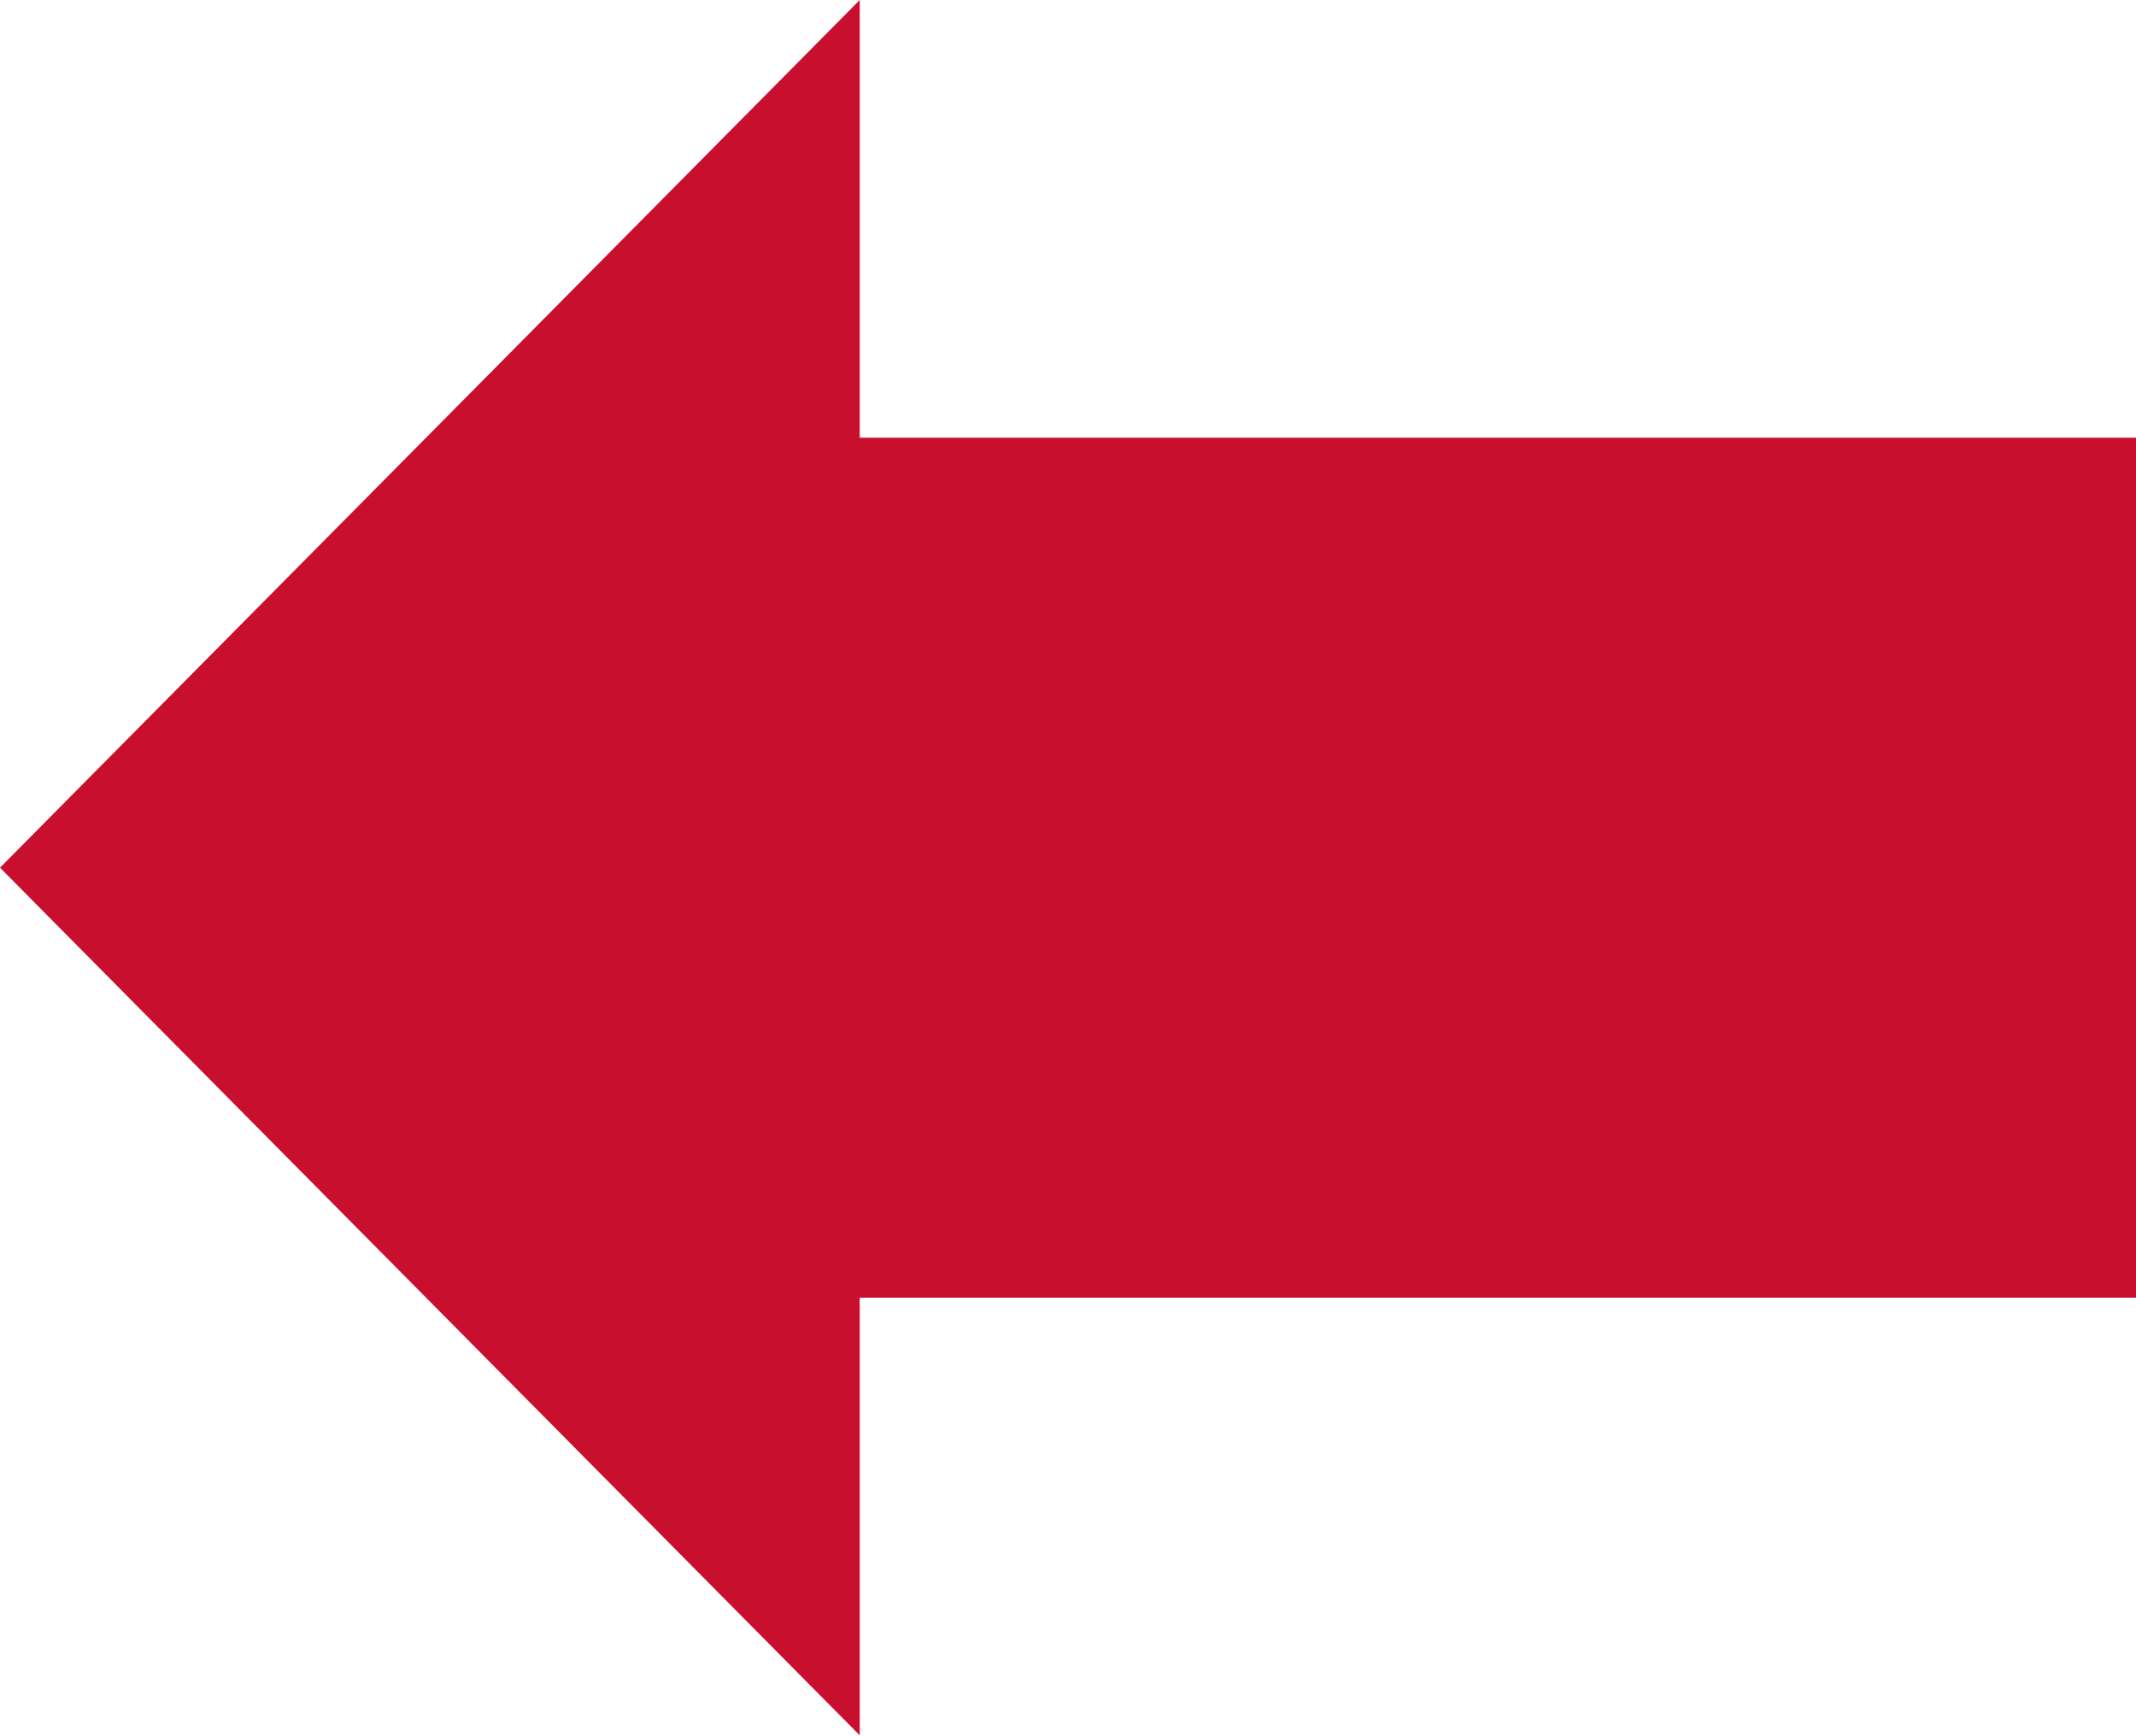
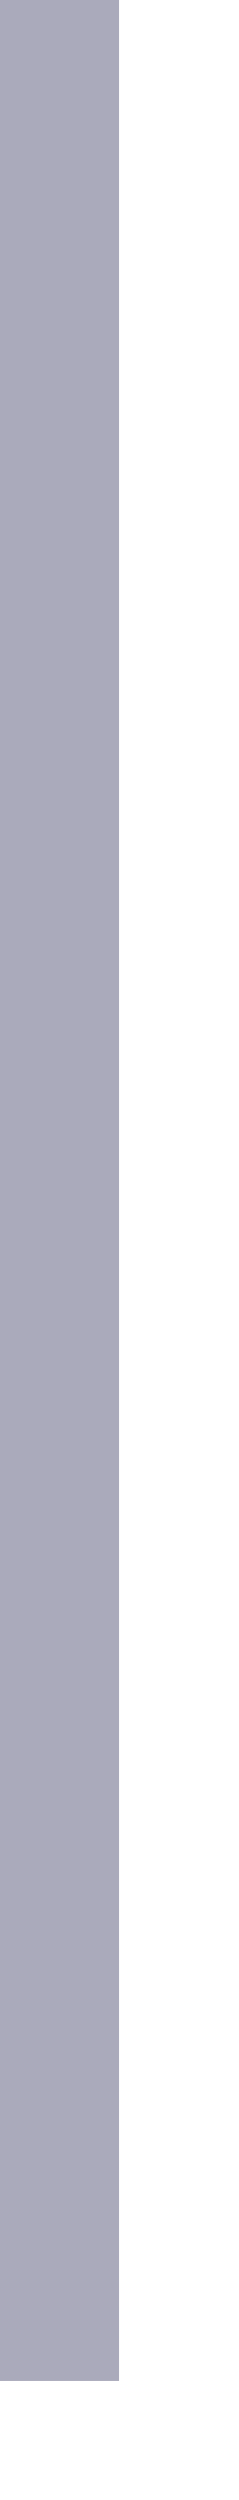
- <svg xmlns="http://www.w3.org/2000/svg" version="1.1" width="16px" height="13px">
-   <g transform="matrix(1 0 0 1 -431 -850 )">
-     <path d="M 437.44 863  L 431 856.5  L 437.44 850  L 437.44 853.279  L 447 853.279  L 447 859.721  L 437.44 859.721  L 437.44 863  Z " fill-rule="nonzero" fill="#c8102e" stroke="none" />
+ <svg xmlns="http://www.w3.org/2000/svg" version="1.1" width="2px" height="21px">
+   <g transform="matrix(1 0 0 1 -352 -936 )">
+     <path d="M 352.5 936  L 352.5 956  " stroke-width="1" stroke="#aaaabb" fill="none" />
  </g>
</svg>
